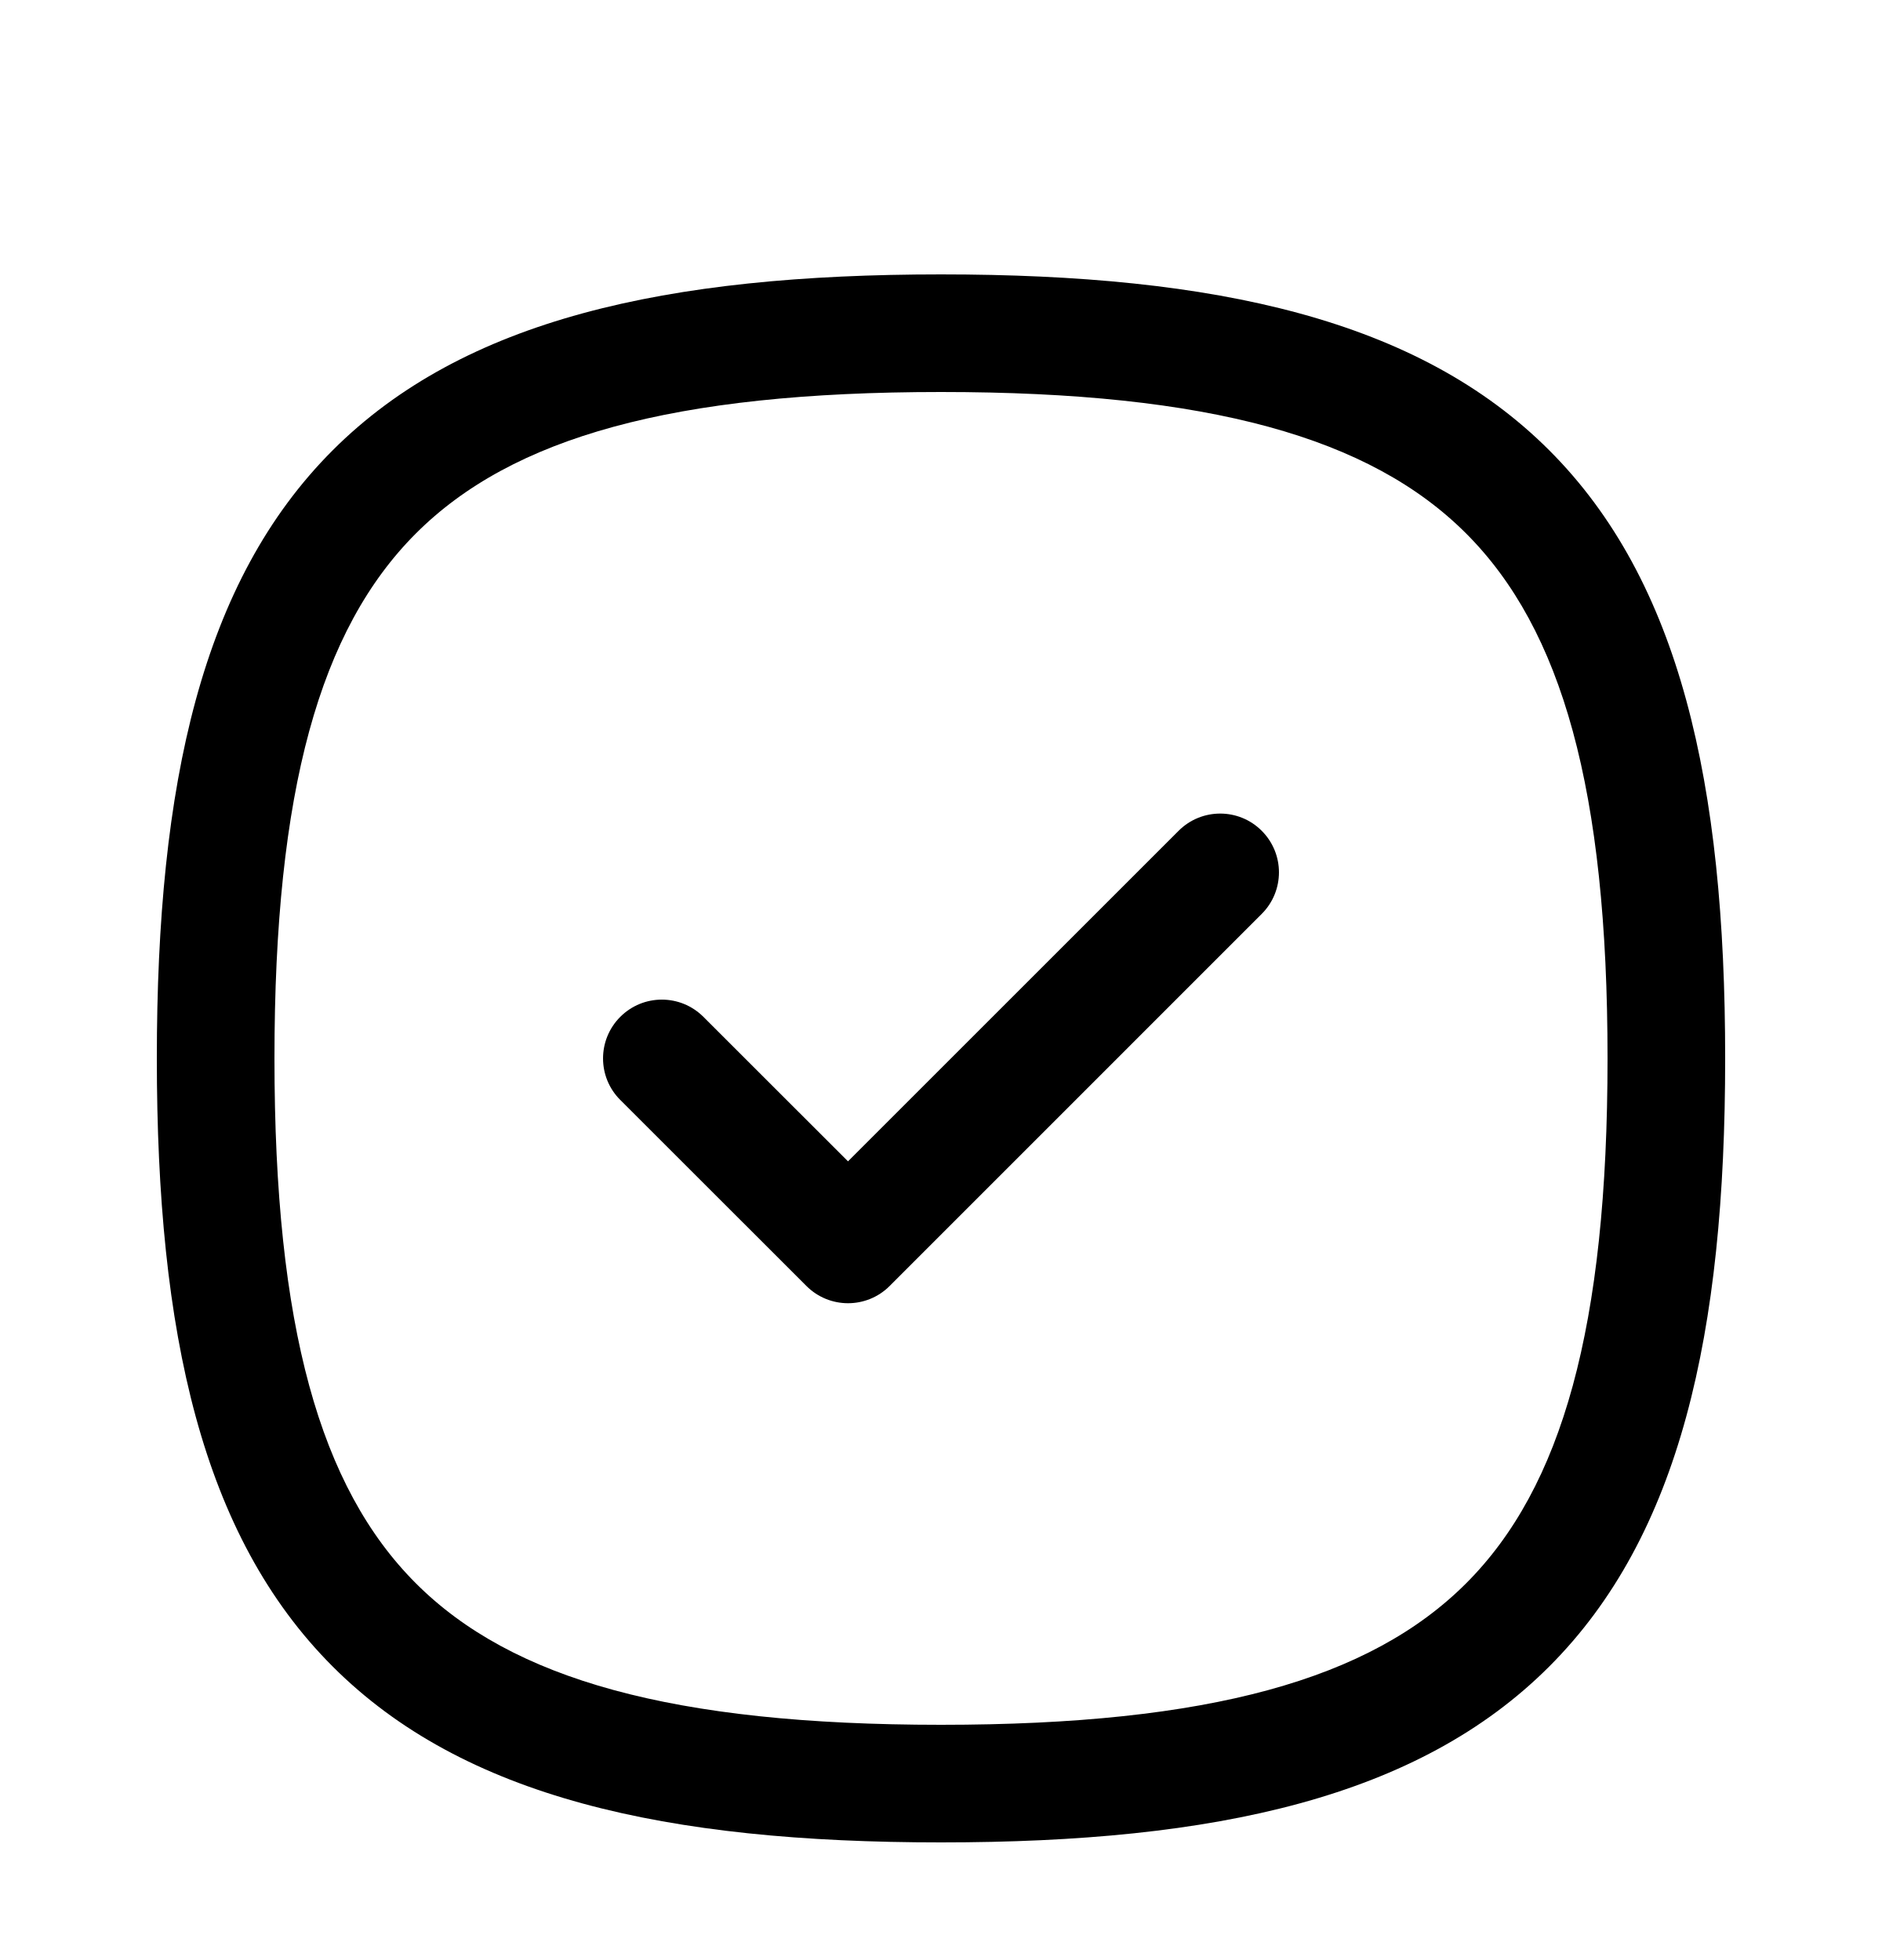
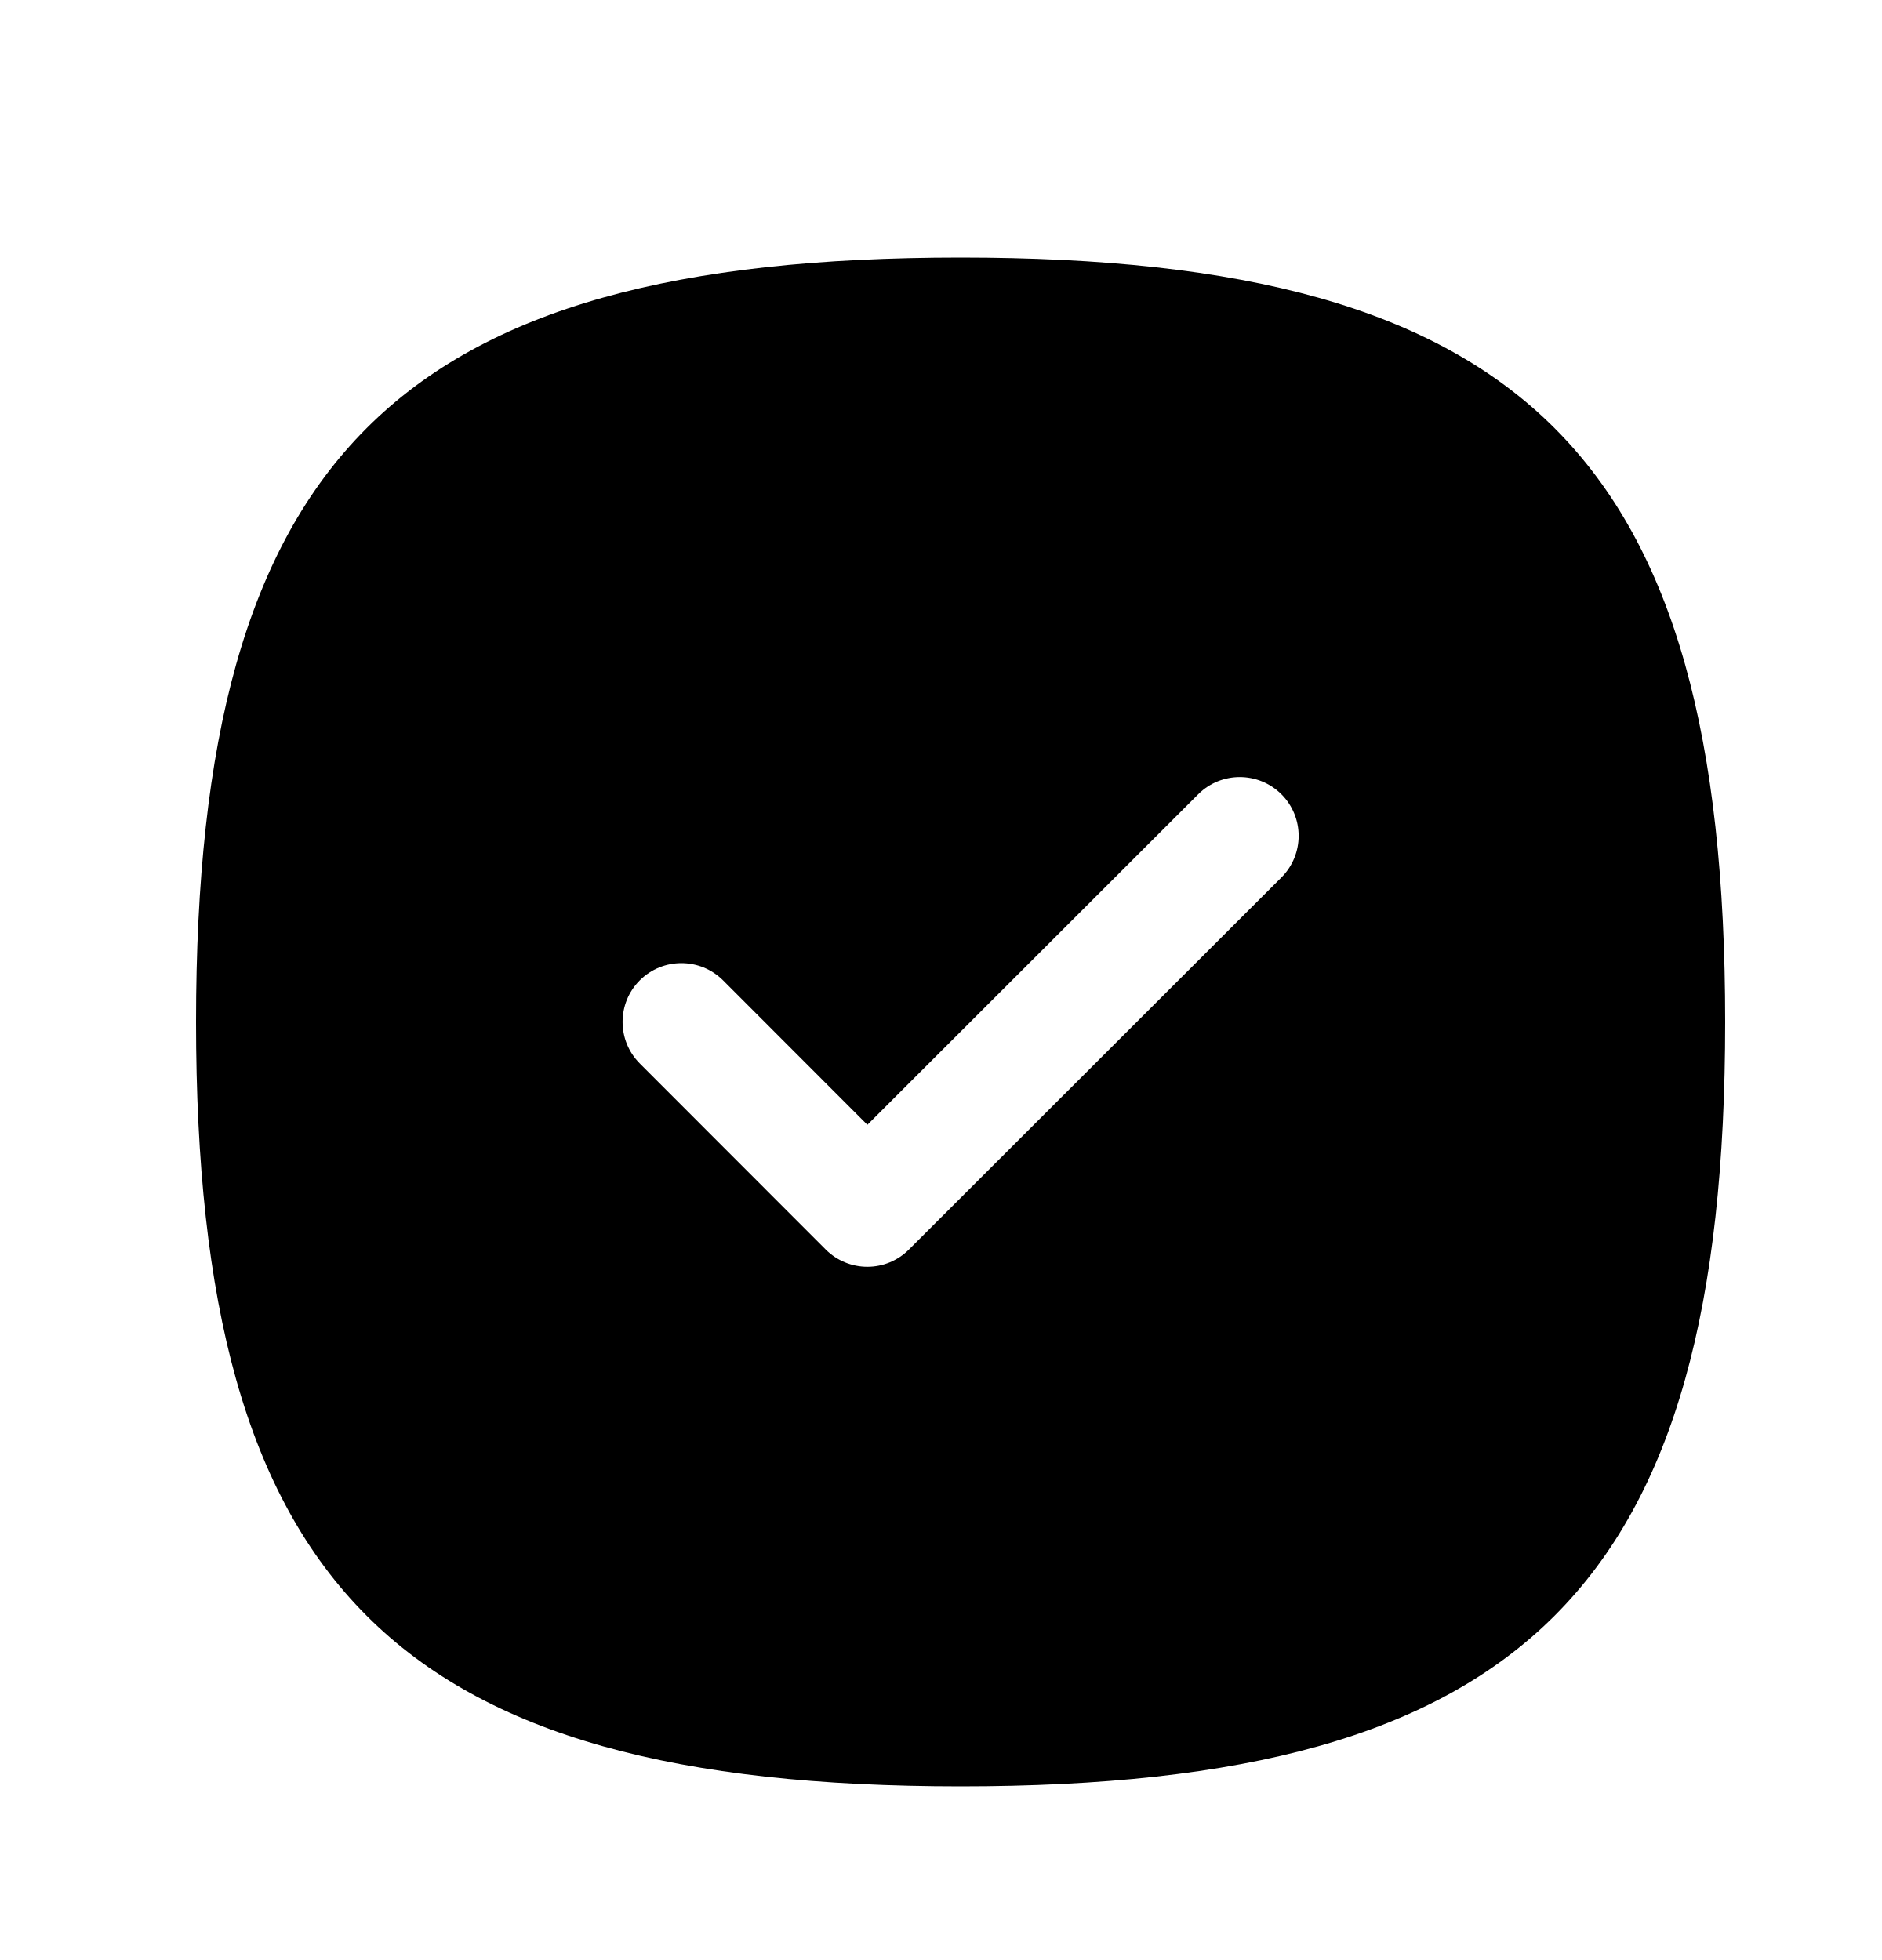
<svg xmlns="http://www.w3.org/2000/svg" id="Tick Square" width="24" height="25" viewBox="0 0 24 24" fill="none">
-   <path fill-rule="evenodd" clip-rule="evenodd" d="M16.09 10.097C16.383 10.39 16.383 10.864 16.09 11.157L11.345 15.903C11.052 16.196 10.577 16.196 10.284 15.903L7.91 13.53C7.617 13.238 7.617 12.763 7.91 12.47C8.203 12.177 8.677 12.177 8.97 12.47L10.814 14.313L15.03 10.097C15.323 9.804 15.798 9.804 16.09 10.097Z" fill="currentColor" />
-   <path fill-rule="evenodd" clip-rule="evenodd" d="M4.243 5.243C5.911 3.576 8.49 3 12 3C15.51 3 18.089 3.576 19.756 5.243C21.424 6.911 22 9.49 22 13C22 16.51 21.424 19.089 19.756 20.757C18.089 22.425 15.51 23 12 23C8.49 23 5.911 22.425 4.243 20.757C2.575 19.089 2 16.51 2 13C2 9.49 2.575 6.911 4.243 5.243ZM5.304 6.304C4.081 7.527 3.5 9.573 3.5 13C3.5 16.427 4.081 18.473 5.304 19.696C6.527 20.919 8.573 21.5 12 21.5C15.427 21.5 17.473 20.919 18.696 19.696C19.919 18.473 20.5 16.427 20.5 13C20.5 9.573 19.919 7.527 18.696 6.304C17.473 5.081 15.427 4.5 12 4.5C8.573 4.5 6.527 5.081 5.304 6.304Z" fill="currentColor" />
+   <path fill-rule="evenodd" clip-rule="evenodd" d="M16.341 10.692L11.591 15.438C11.45 15.579 11.26 15.658 11.061 15.658C10.862 15.658 10.671 15.579 10.53 15.438L8.159 13.065C7.866 12.772 7.866 12.297 8.159 12.004C8.453 11.711 8.928 11.713 9.22 12.004L11.061 13.847L15.28 9.631C15.573 9.338 16.048 9.339 16.341 9.631C16.634 9.924 16.634 10.399 16.341 10.692ZM12.25 2.785C5.052 2.785 2.5 5.337 2.5 12.535C2.5 19.733 5.052 22.285 12.25 22.285C19.448 22.285 22 19.733 22 12.535C22 5.337 19.448 2.785 12.25 2.785Z" fill="currentColor" />
</svg>
